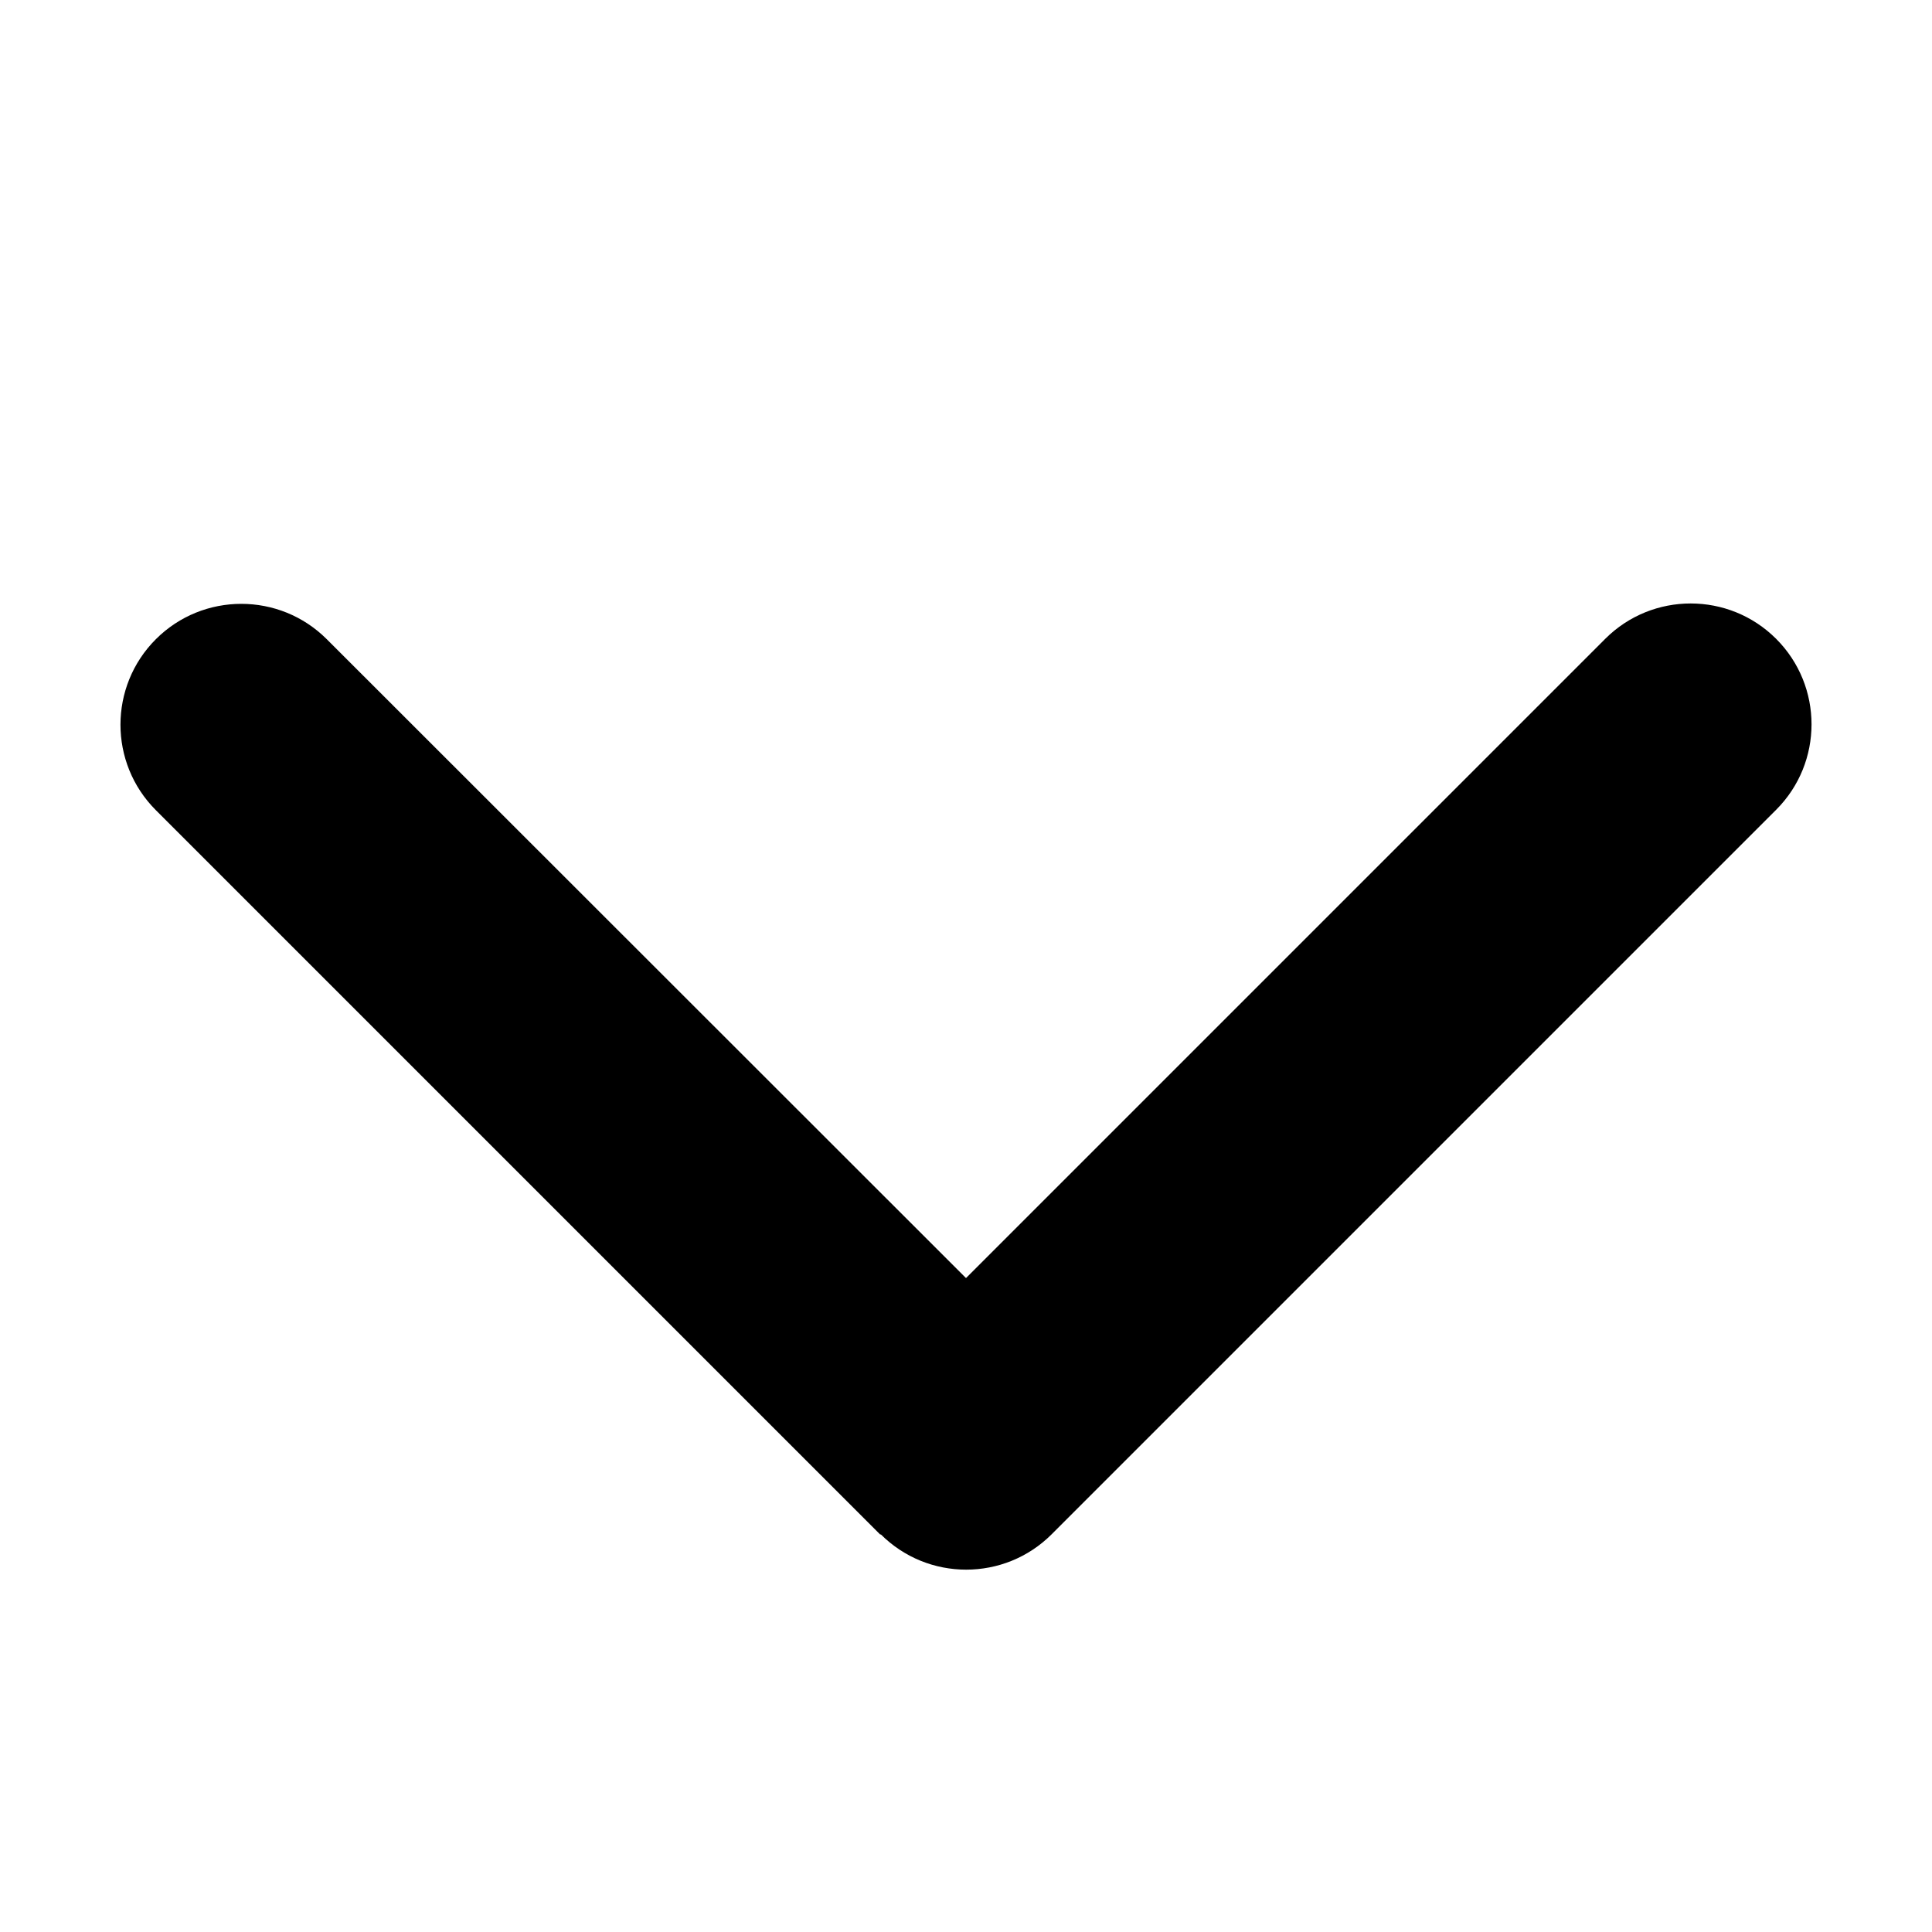
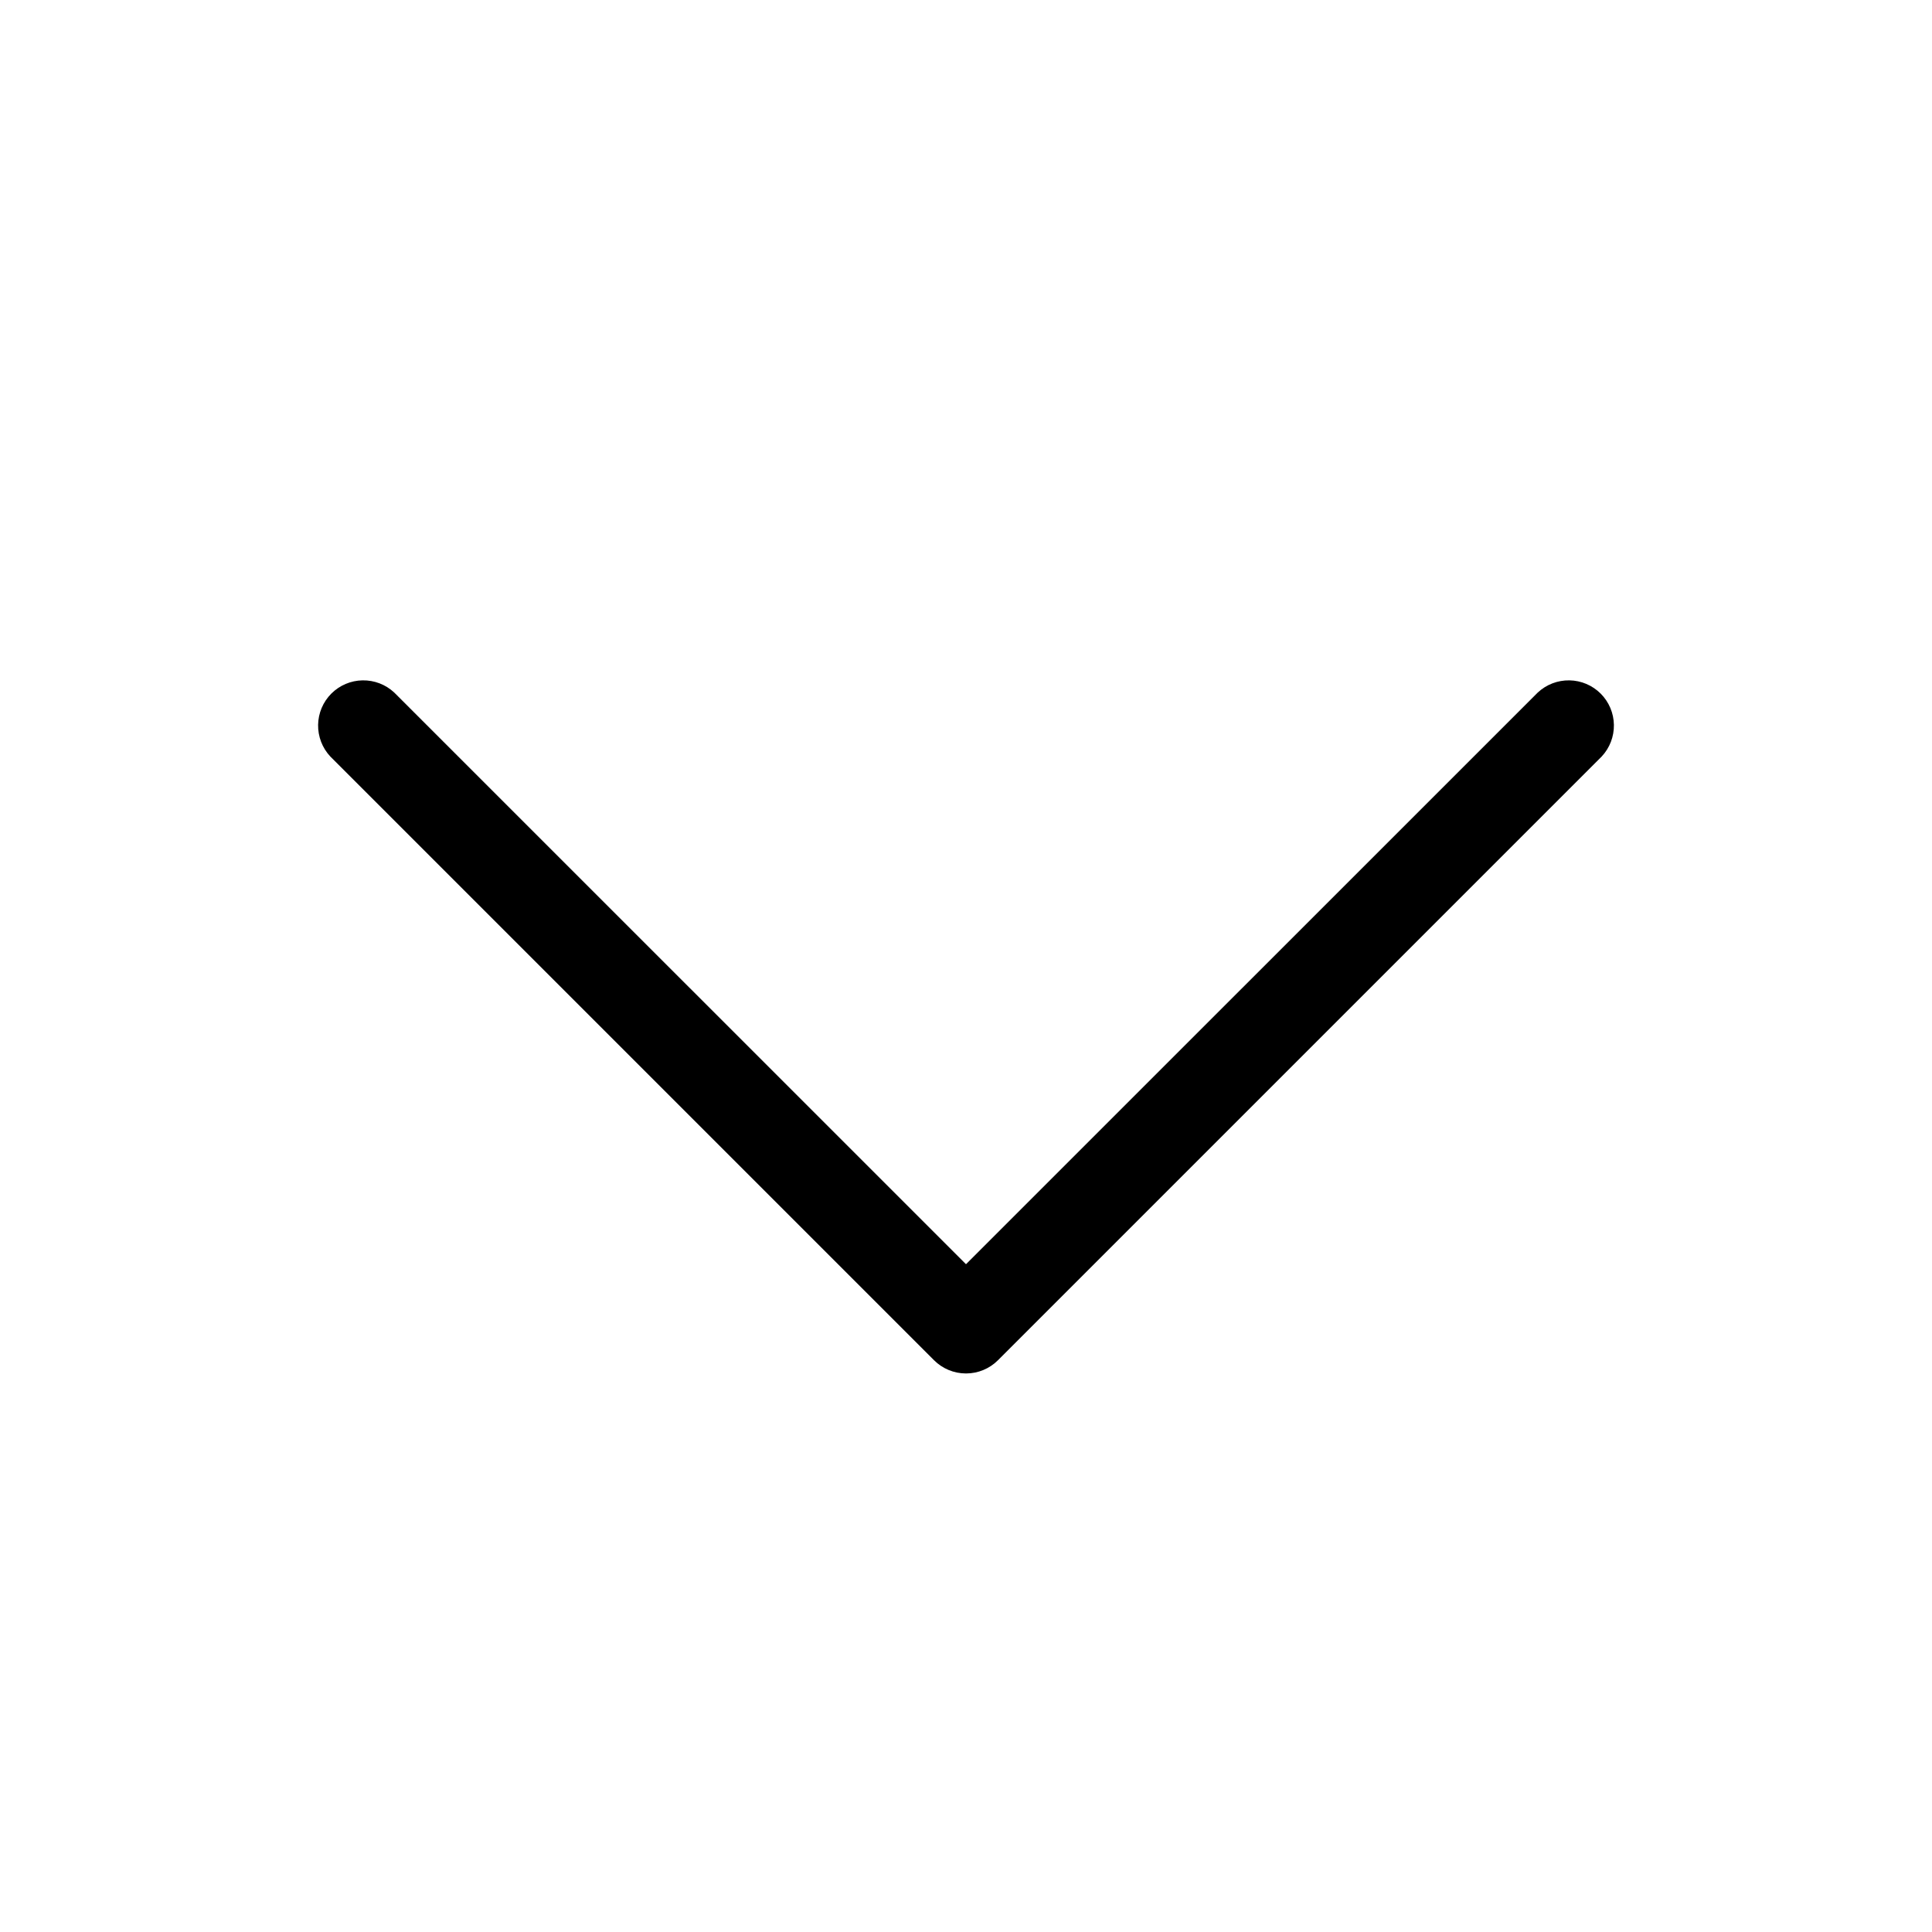
- <svg xmlns="http://www.w3.org/2000/svg" viewBox="0 0 512 512">
-   <path d="M233.4 406.6c12.5 12.5 32.8 12.5 45.3 0l192-192c12.5-12.5 12.5-32.8 0-45.3s-32.8-12.5-45.3 0L256 338.7 86.6 169.4c-12.5-12.5-32.8-12.5-45.3 0s-12.5 32.8 0 45.3l192 192z" />
+ <svg xmlns="http://www.w3.org/2000/svg" width="20" height="20" viewBox="0 0 20 20" fill="none">
+   <path d="M16.581 7.831L10.331 14.081C10.243 14.169 10.124 14.218 10 14.218C9.876 14.218 9.757 14.169 9.669 14.081L3.419 7.831C3.336 7.742 3.291 7.625 3.293 7.503C3.295 7.382 3.344 7.266 3.43 7.18C3.516 7.094 3.632 7.045 3.753 7.043C3.875 7.041 3.992 7.086 4.081 7.169L10 13.087L15.919 7.169C16.008 7.086 16.125 7.041 16.247 7.043C16.368 7.045 16.484 7.094 16.57 7.18C16.656 7.266 16.705 7.382 16.707 7.503C16.709 7.625 16.664 7.742 16.581 7.831Z" fill="black" />
</svg>
